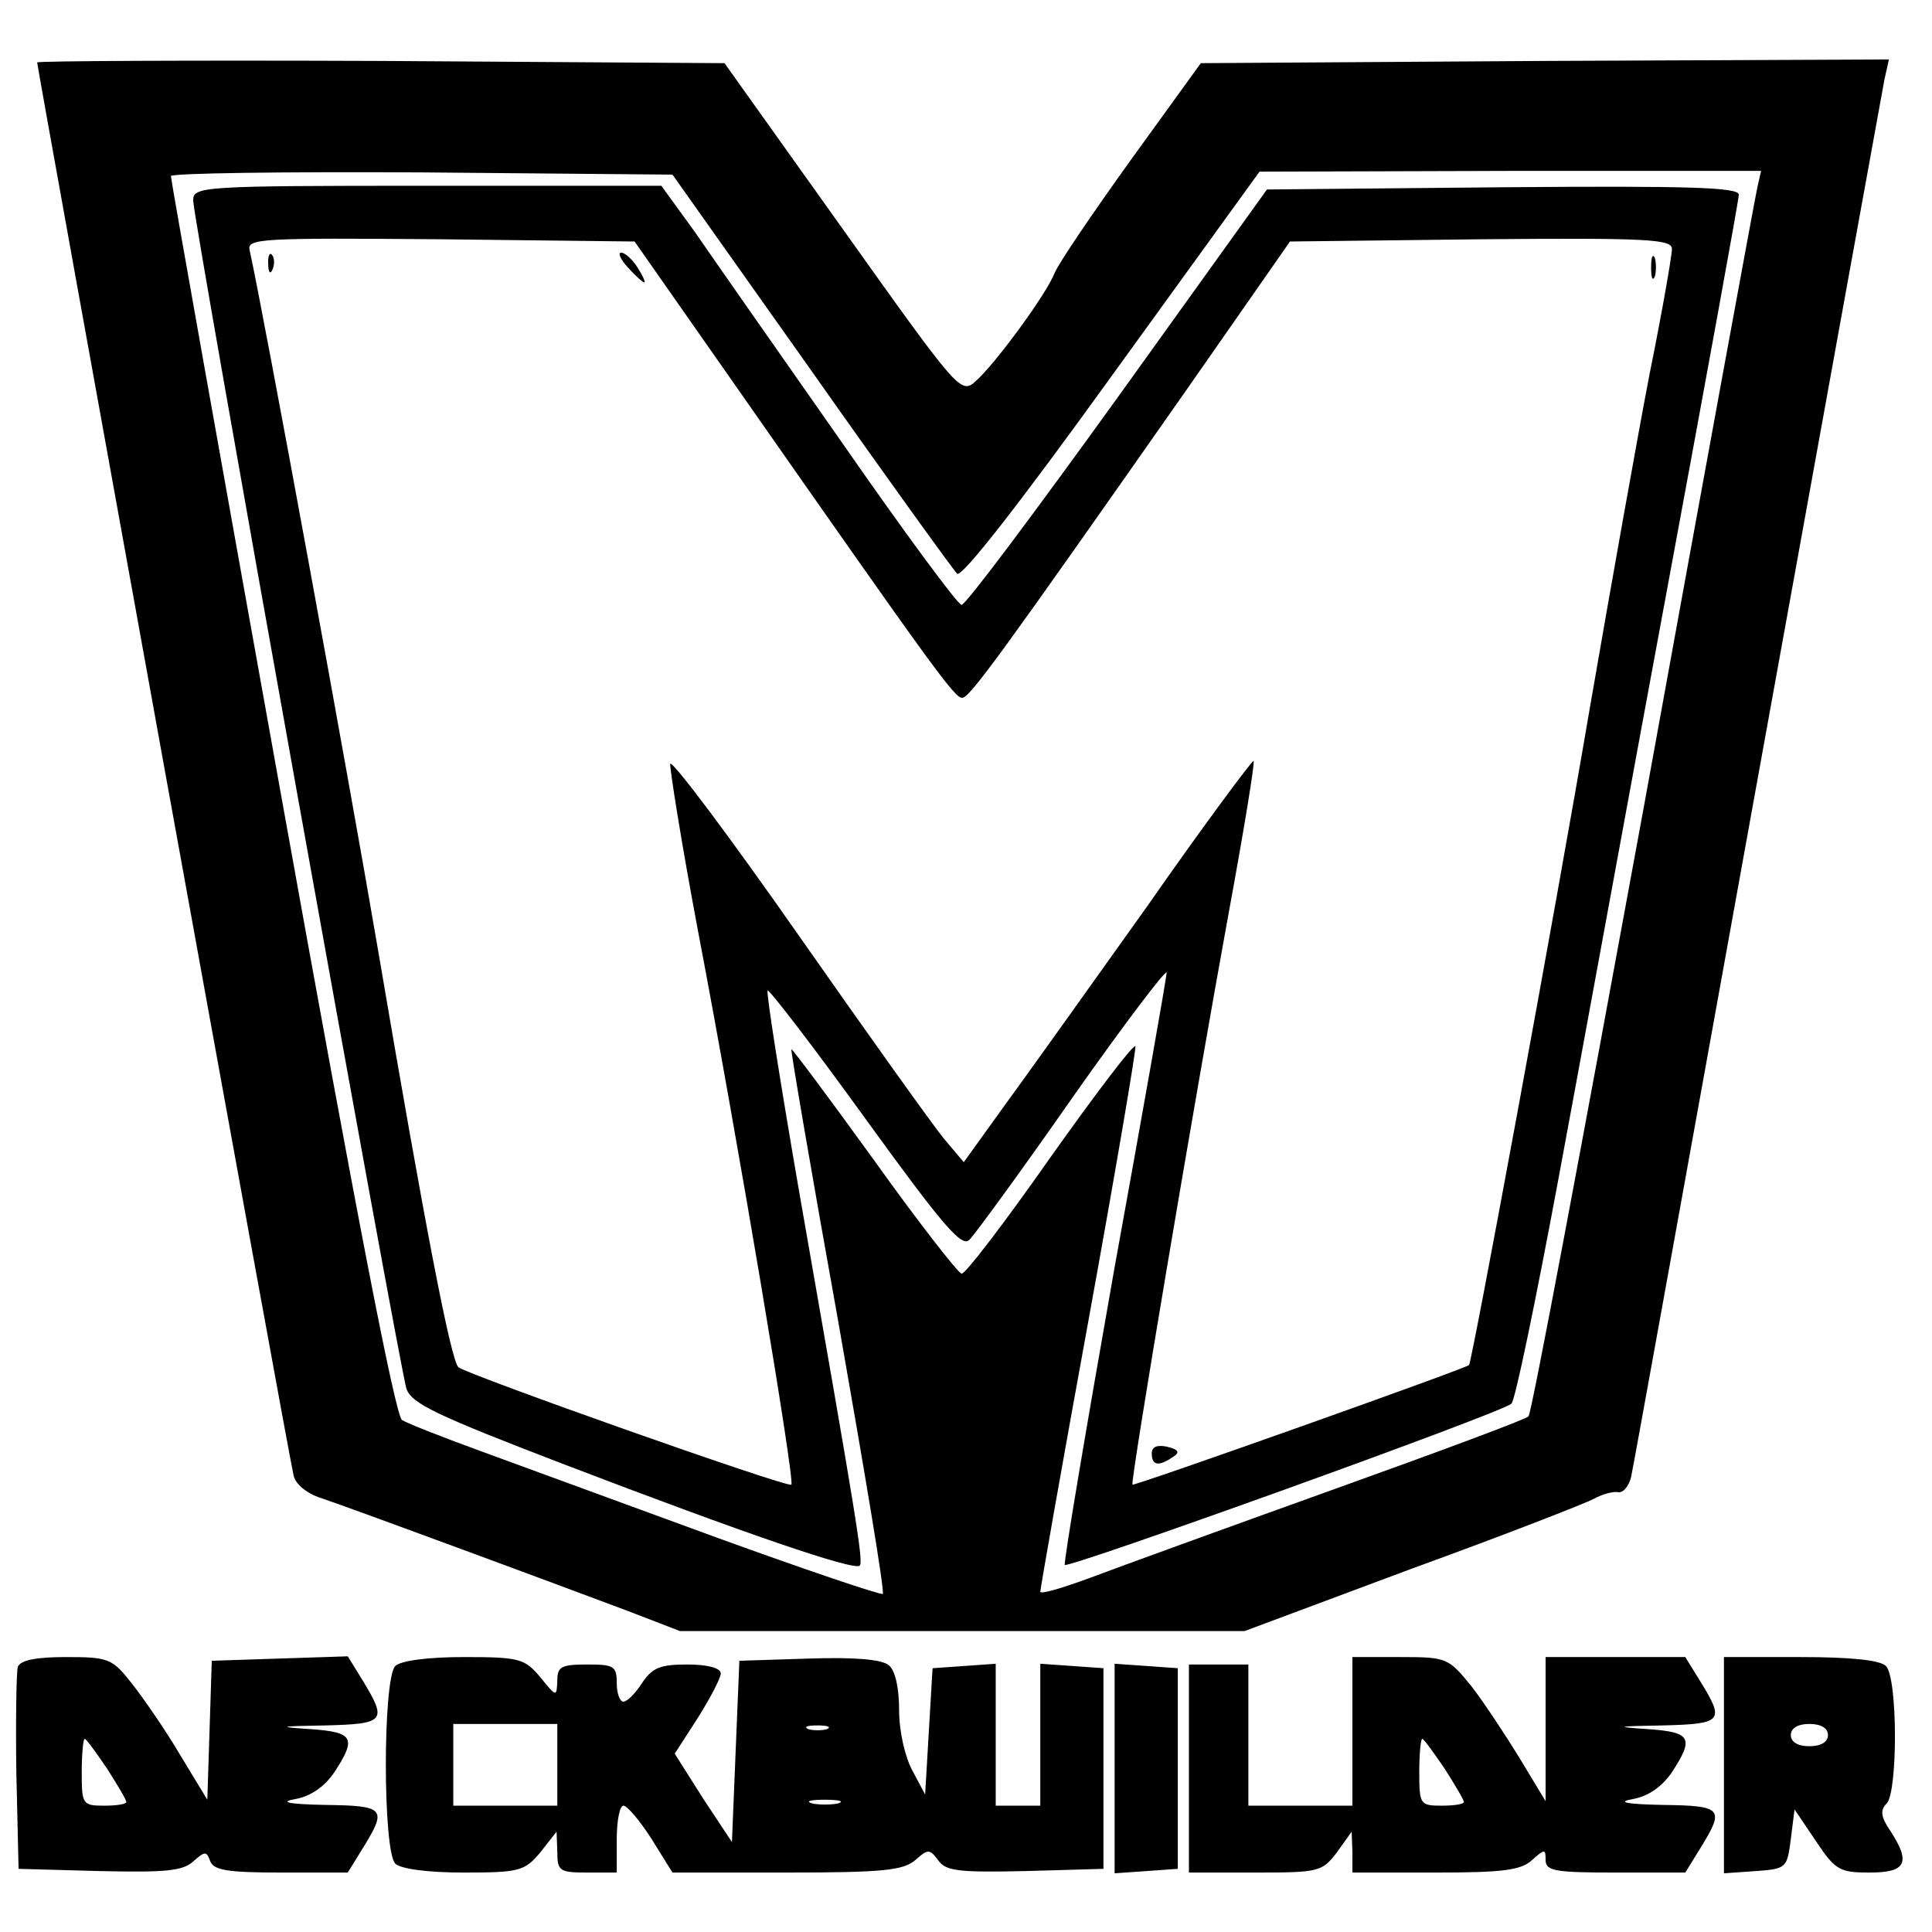
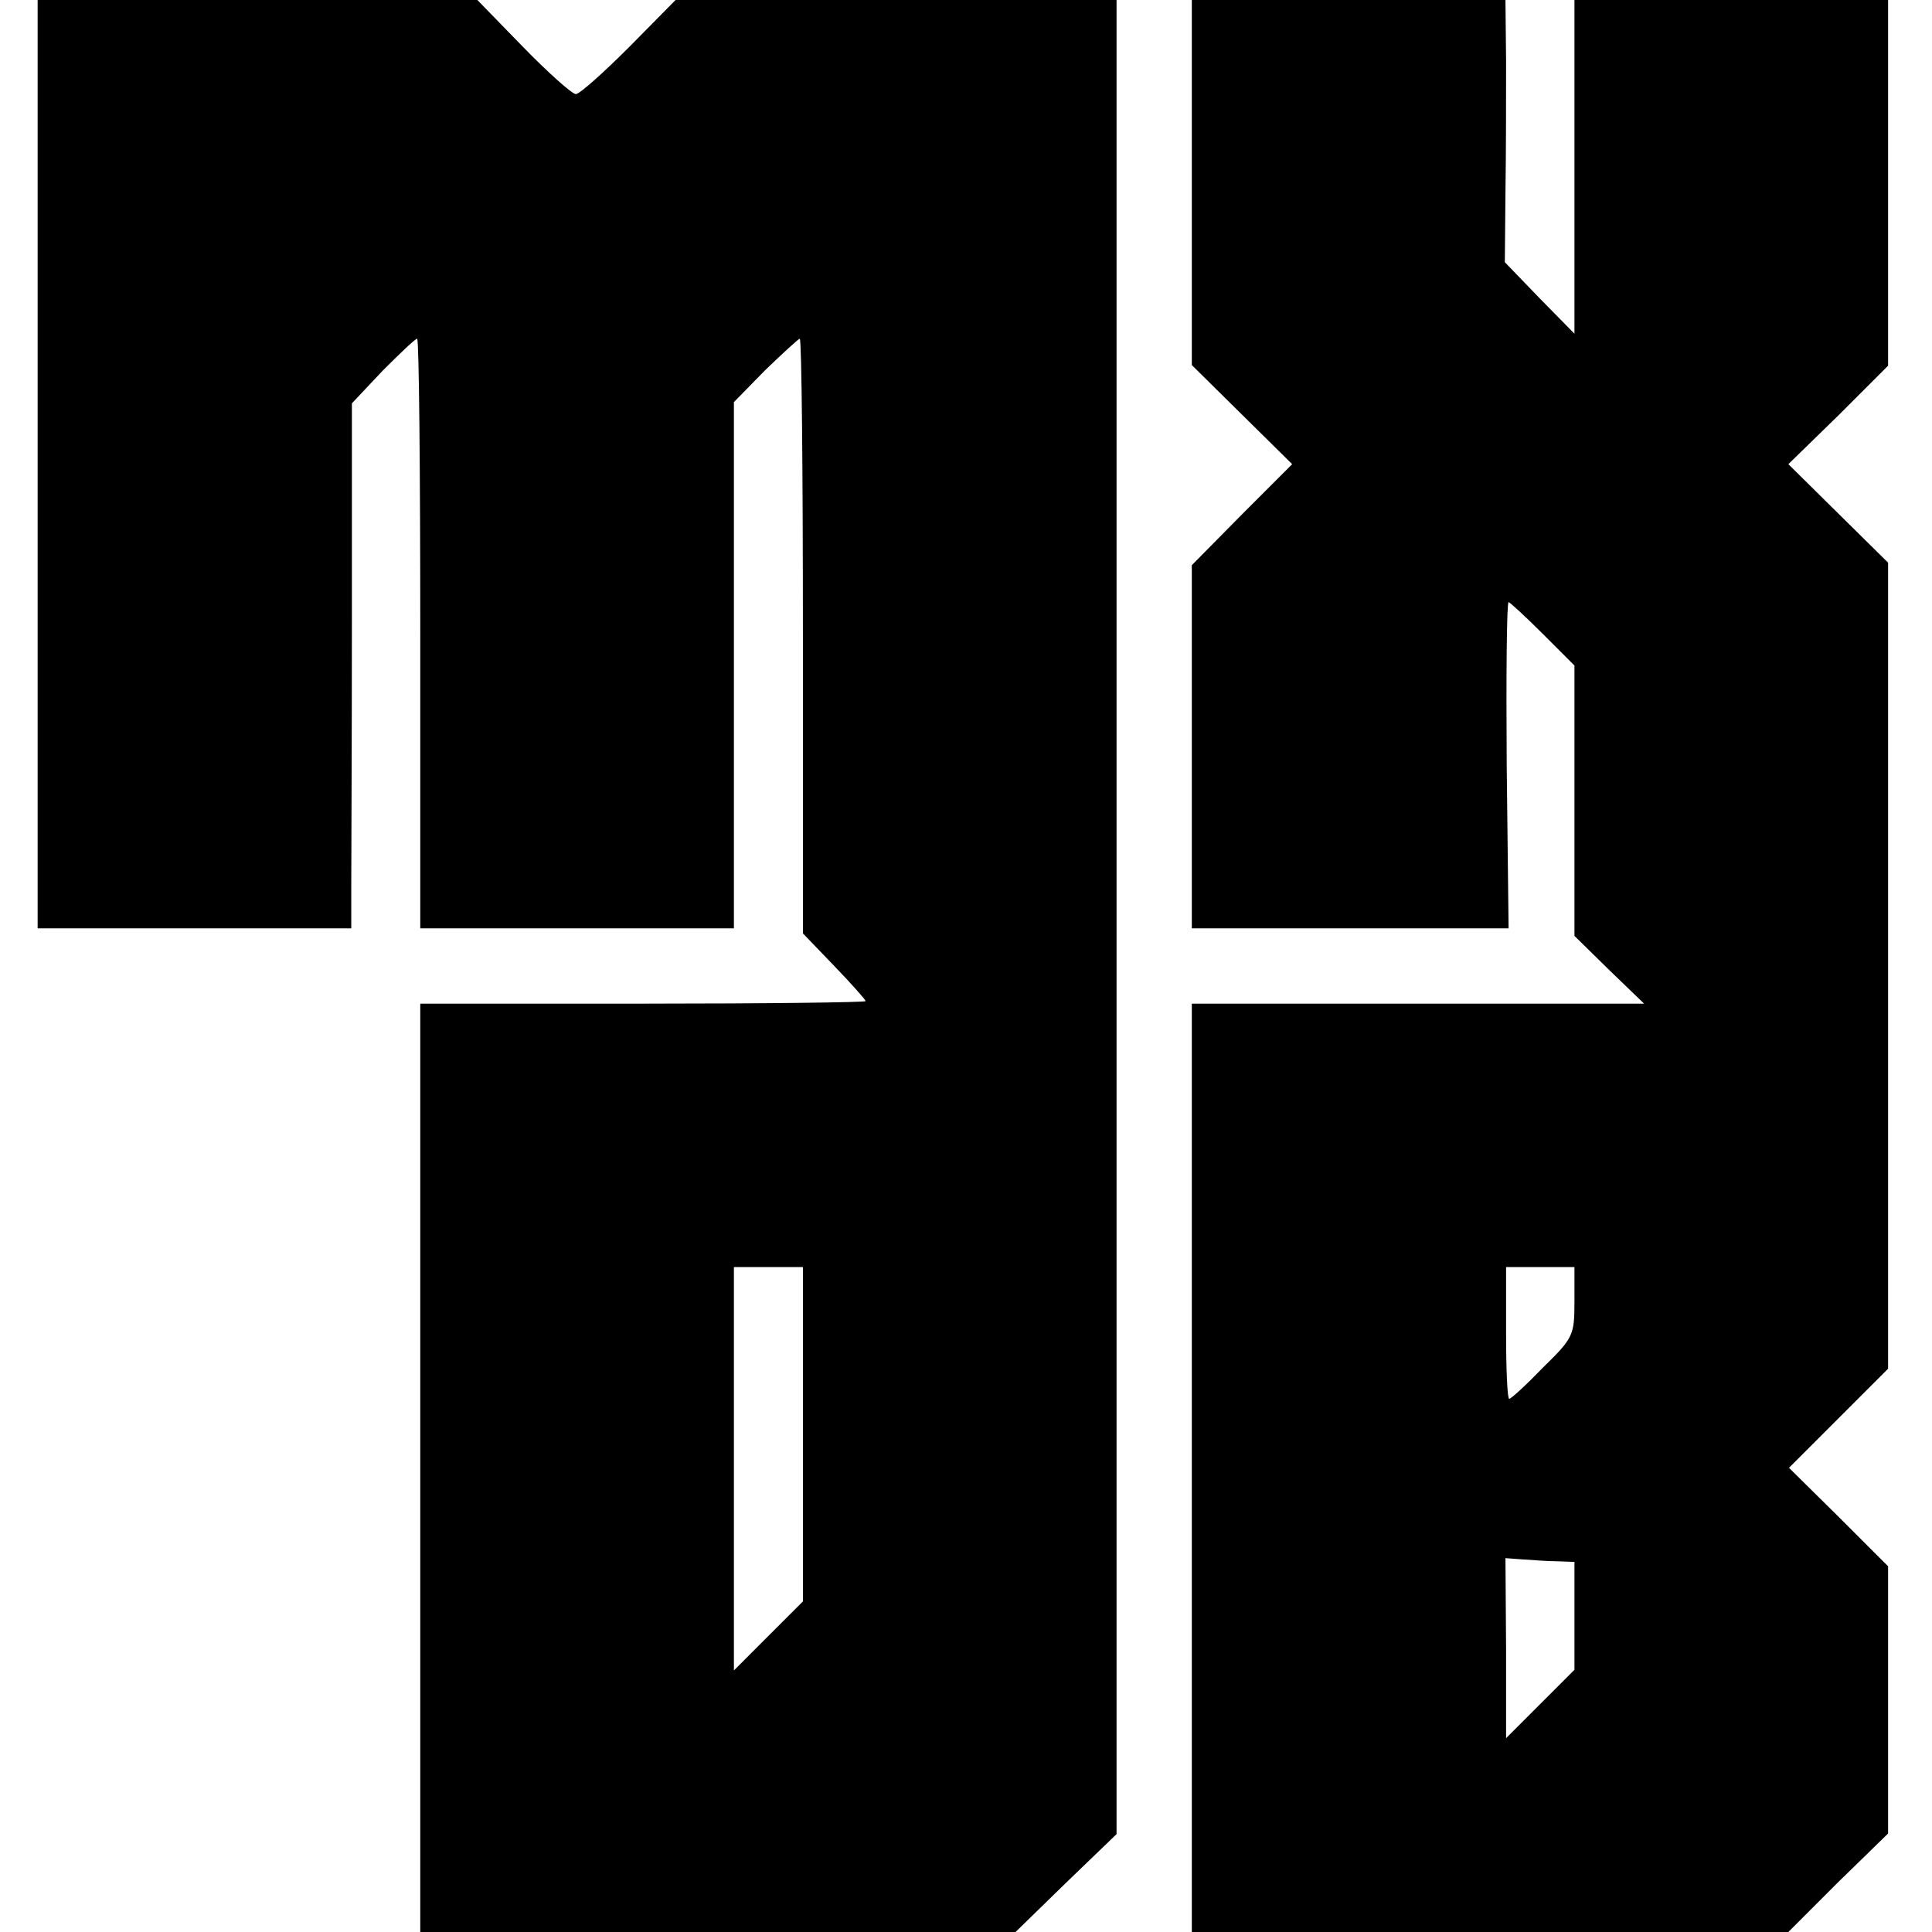
- <svg xmlns="http://www.w3.org/2000/svg" version="1" width="346.667" height="346.667" viewBox="0 0 260 260">
-   <path d="M5 8.4C5 9 38.9 196.2 39.5 198.5c.2 1.2 1.8 2.5 3.7 3.1 3.9 1.3 31.2 11.4 41.3 15.2l7 2.7h76l22.5-8.4c12.4-4.5 23.4-8.8 24.5-9.4 1.1-.6 2.5-1 3.2-.9.7.2 1.5-.8 1.8-2 .3-1.3 7.9-43.5 17-93.8s16.8-92.7 17.1-94.3l.6-2.7-46.3.2-46.3.3-9.4 13c-5.1 7.1-9.8 14-10.3 15.3-1.1 2.8-7.9 12.1-10.6 14.5-2 1.8-2.3 1.4-17.9-20.5L97.5 8.5l-46.3-.3C25.8 8.1 5 8.2 5 8.4zm104.2 41.5c10.2 14.5 19.1 26.8 19.6 27.3.6.6 8.4-9.4 20.8-26.6l19.9-27.5 33.8-.1H237l-.5 2.2c-.3 1.3-7.2 38.9-15.3 83.5-8.2 44.7-15.1 81.6-15.5 81.9-.3.4-12.2 4.8-26.4 9.9-14.2 5.1-28.8 10.4-32.5 11.8-3.8 1.4-6.8 2.3-6.8 1.9 0-.4 2.9-16.9 6.5-36.6 3.6-19.8 6.4-36.3 6.3-36.8-.2-.4-5.3 6.3-11.4 14.9-6.1 8.7-11.5 15.8-12 15.7-.4 0-5.8-6.9-11.8-15.3-6-8.3-11-15-11.1-14.9-.1.2 2.7 16.6 6.3 36.6 3.5 19.9 6.3 36.5 6 36.7-.2.2-10.3-3.2-22.4-7.6-12-4.4-26.2-9.6-31.4-11.5-5.2-1.9-10.1-3.8-10.9-4.3-.9-.6-6.2-28-16.2-83.7C29.7 61.8 23 24.2 23 23.7c0-.4 15.2-.6 33.7-.5l33.8.3 18.7 26.4z" />
-   <path d="M26 27c0 2.5 27.7 156.7 28.7 159.9.7 2 4.1 3.6 21.3 10.2 24.3 9.3 38.9 14.3 39.7 13.6.5-.6-.3-5.5-8.2-50.6-2.5-14.5-4.4-26.5-4.2-26.8.2-.2 6.2 7.6 13.2 17.3 10.5 14.5 13 17.4 14 16.2.7-.7 7-9.3 13.9-19.2 6.9-9.8 12.6-17.3 12.6-16.7 0 .6-3.2 18.7-7.1 40.2-3.8 21.5-6.8 39.3-6.6 39.5.5.5 58.9-20.5 60.1-21.7.5-.4 3.3-14 6.3-30.1s9.6-52.3 14.8-80.3c5.2-28.1 9.5-51.6 9.5-52.3 0-1-6.8-1.2-31.7-1l-31.8.3-20.1 28c-11.1 15.4-20.5 28-21 27.9-.5 0-7.8-9.9-16.2-22-8.4-12-17.3-24.7-19.7-28.2L89 25H57.5c-30.7 0-31.5.1-31.5 2zm72.7 24.5c27.2 38.9 29.8 42.5 30.8 42.4 1 0 5.2-5.8 29.8-40.9l14.3-20.5 25.7-.3c22.6-.2 25.7 0 25.7 1.3 0 .9-1.3 8.4-3 16.8-1.6 8.3-5.2 28.5-8 44.7-4.9 28.8-15.9 88.2-16.3 88.7-.5.5-45 16.3-45.3 16.1-.3-.4 8.3-51.5 13-77.2 2-10.9 3.5-20 3.3-20.2-.1-.2-6.6 8.5-14.2 19.4-7.7 10.8-16.4 23-19.4 27.1l-5.4 7.5-2.7-3.2c-1.4-1.7-10.2-14-19.5-27.3s-17.1-23.7-17.3-23.1c-.1.5 1.5 10.6 3.7 22.3 5.4 28.3 13.1 74.2 12.6 74.7-.4.5-43.6-14.8-44.8-15.8-1-.8-4.5-18.9-10.8-56-4-23.5-15.4-85.7-17.3-94.3-.4-1.6 1.2-1.7 25.7-1.5l26.1.3 13.3 19z" />
-   <path d="M36.1 35.6c0 1.1.3 1.4.6.6.3-.7.2-1.6-.1-1.9-.3-.4-.6.2-.5 1.3zM84.5 36c1 1.1 2 2 2.2 2 .2 0-.2-.9-.9-2s-1.7-2-2.2-2c-.5 0-.1.9.9 2zM222.2 36c0 1.4.2 1.9.5 1.2.2-.6.2-1.8 0-2.5-.3-.6-.5-.1-.5 1.3zM155 195.6c0 1.6.9 1.8 2.8.5 1-.6.9-1-.7-1.4-1.4-.3-2.1 0-2.1.9zM2.4 224.3c-.2.7-.3 7.1-.2 14.3l.3 12.9 10.9.3c8.8.2 11.2 0 12.6-1.3 1.6-1.4 1.8-1.4 2.3 0 .5 1.2 2.4 1.5 9.6 1.5h8.9l2.1-3.4c3.2-5.2 2.9-5.6-5.1-5.7-5.1-.1-6.3-.4-4-.8 2.1-.4 3.9-1.7 5.2-3.6 3-4.6 2.6-5.4-3.2-5.8-4.6-.3-4.3-.4 2-.5 8-.2 8.3-.6 5.1-5.9l-2.1-3.4-9.2.3-9.1.3-.3 9.4-.3 9.3-3.7-6.1c-2-3.4-5-7.7-6.5-9.6-2.6-3.3-3.1-3.5-8.8-3.5-4 0-6.1.4-6.5 1.3zm12 13.7c1.4 2.2 2.6 4.2 2.6 4.5 0 .3-1.3.5-3 .5-2.9 0-3-.2-3-4.5 0-2.5.2-4.5.4-4.5s1.5 1.8 3 4z" />
-   <path d="M53.2 224.2c-1.7 1.7-1.7 24.9 0 26.6.7.7 4.3 1.2 9.2 1.2 7.5 0 8.2-.2 10.3-2.7l2.2-2.8.1 2.7c0 2.6.3 2.8 4 2.8h4v-4.5c0-2.5.4-4.5.9-4.5s2.2 2 3.8 4.5l2.8 4.5h15.4c13 0 15.7-.3 17.3-1.7 1.7-1.5 1.9-1.5 3.1.1 1 1.4 2.8 1.6 11.7 1.4l10.5-.3v-27l-4.2-.3-4.3-.3V243h-6v-19.1l-4.2.3-4.3.3-.5 8.5-.5 8.5-1.7-3.2c-1-1.8-1.8-5.3-1.8-8.1 0-3-.5-5.4-1.4-6.1-.9-.8-4.7-1.1-10.7-.9l-9.4.3-.5 12.2-.5 12.2-3.9-5.9-3.8-6 3.1-4.8c1.7-2.7 3.1-5.4 3.1-6 0-.7-1.7-1.2-4.5-1.2-3.6 0-4.7.4-6.1 2.5-.9 1.4-2 2.5-2.5 2.5s-.9-1.1-.9-2.5c0-2.3-.4-2.5-4-2.5-3.5 0-4 .3-4 2.2-.1 2.2-.1 2.2-2.3-.5-2.1-2.5-2.8-2.7-10.3-2.7-4.9 0-8.5.5-9.2 1.2zM75 237.5v5.5H61v-11h14v5.5zm36.3-4.8c-.7.2-1.9.2-2.5 0-.7-.3-.2-.5 1.2-.5s1.9.2 1.3.5zm1.5 10c-1 .2-2.6.2-3.5 0-1-.3-.2-.5 1.7-.5s2.7.2 1.8.5zM182 233v10h-14v-19h-8v28h8.9c8.6 0 9-.1 11-2.7l2-2.8.1 2.7v2.8h11.2c9 0 11.5-.3 13-1.7 1.7-1.5 1.8-1.5 1.8 0s1.3 1.7 9.4 1.7h9.4l2.1-3.4c3.2-5.2 2.9-5.6-5.1-5.7-5.1-.1-6.3-.4-4-.8 2.1-.4 3.9-1.7 5.2-3.6 3-4.6 2.6-5.4-3.2-5.8-4.6-.3-4.3-.4 2-.5 8-.2 8.3-.6 5.1-5.8l-2.1-3.4H208v19.4l-3.5-5.8c-1.9-3.1-4.8-7.5-6.5-9.7-3.1-3.8-3.3-3.9-9.6-3.9H182v10zm12.4 5c1.4 2.2 2.6 4.2 2.6 4.5 0 .3-1.3.5-3 .5-2.9 0-3-.2-3-4.5 0-2.5.2-4.5.4-4.5s1.5 1.8 3 4zM232 237.6v14.5l4.3-.3c4.1-.3 4.2-.4 4.7-4.3l.5-4 2.9 4.3c2.6 3.9 3.2 4.2 7.2 4.2 4.9 0 5.6-1.3 2.8-5.6-1.3-1.9-1.4-2.8-.5-3.7 1.5-1.5 1.5-16.9-.1-18.5-.8-.8-4.8-1.2-11.5-1.2H232v14.6zm14-4.1c0 .9-.9 1.5-2.5 1.5s-2.5-.6-2.5-1.5.9-1.5 2.5-1.5 2.5.6 2.5 1.5zM150 238v14.1l4.3-.3 4.2-.3v-27l-4.2-.3-4.3-.3V238z" />
+ <svg xmlns="http://www.w3.org/2000/svg" version="1" width="410.667" height="410.667" viewBox="0 0 308 308">
+   <path d="M6 74v74h50v-7.3c0-3.9.1-22.8.1-41.8V64.3l4.9-5.2c2.8-2.8 5.2-5.1 5.5-5.1.3 0 .5 21.1.5 47v47h50V64.1l5-5.1c2.8-2.7 5.3-5 5.5-5 .3 0 .5 21.3.5 47.4v47.4l5 5.2c2.8 2.9 5 5.4 5 5.6 0 .2-16 .4-35.5.4H67v148h94.9l8-7.8 8.1-7.8V0H107.7l-7.4 7.5c-4.1 4.1-7.9 7.5-8.5 7.5-.6 0-4.4-3.4-8.4-7.5L76.1 0H6v74zm122 154.6v26.7l-5.5 5.5-5.5 5.5V202h11v26.6zM190 29.1v29.1l8 7.9 8 7.9-8 8-8 8.1V148h50.5l-.3-26c-.1-14.3 0-26 .3-26 .2 0 2.7 2.3 5.5 5.1l5 5v43.1l5.5 5.4 5.6 5.4H190v148h95.1l7.9-7.9 8-7.8v-42.6l-7.9-7.9-7.9-7.8 7.9-7.9 7.9-7.9V89.7l-7.9-7.8-8-7.9 8-7.8 7.9-7.9V0h-50v53.2l-5.6-5.7-5.5-5.7.1-11.1c.1-6.2.1-15.6.1-21L240 0h-50v29.1zm61 178.4c0 5.4-.2 5.8-5 10.5-2.7 2.8-5.1 5-5.4 5-.3 0-.5-4.7-.5-10.5V202H251v5.5zm-2.7 41.4l2.7.1v17.2l-5.4 5.4-5.5 5.5v-14.3l-.1-14.4 2.7.2c1.6.1 4 .3 5.6.3z" />
</svg>
